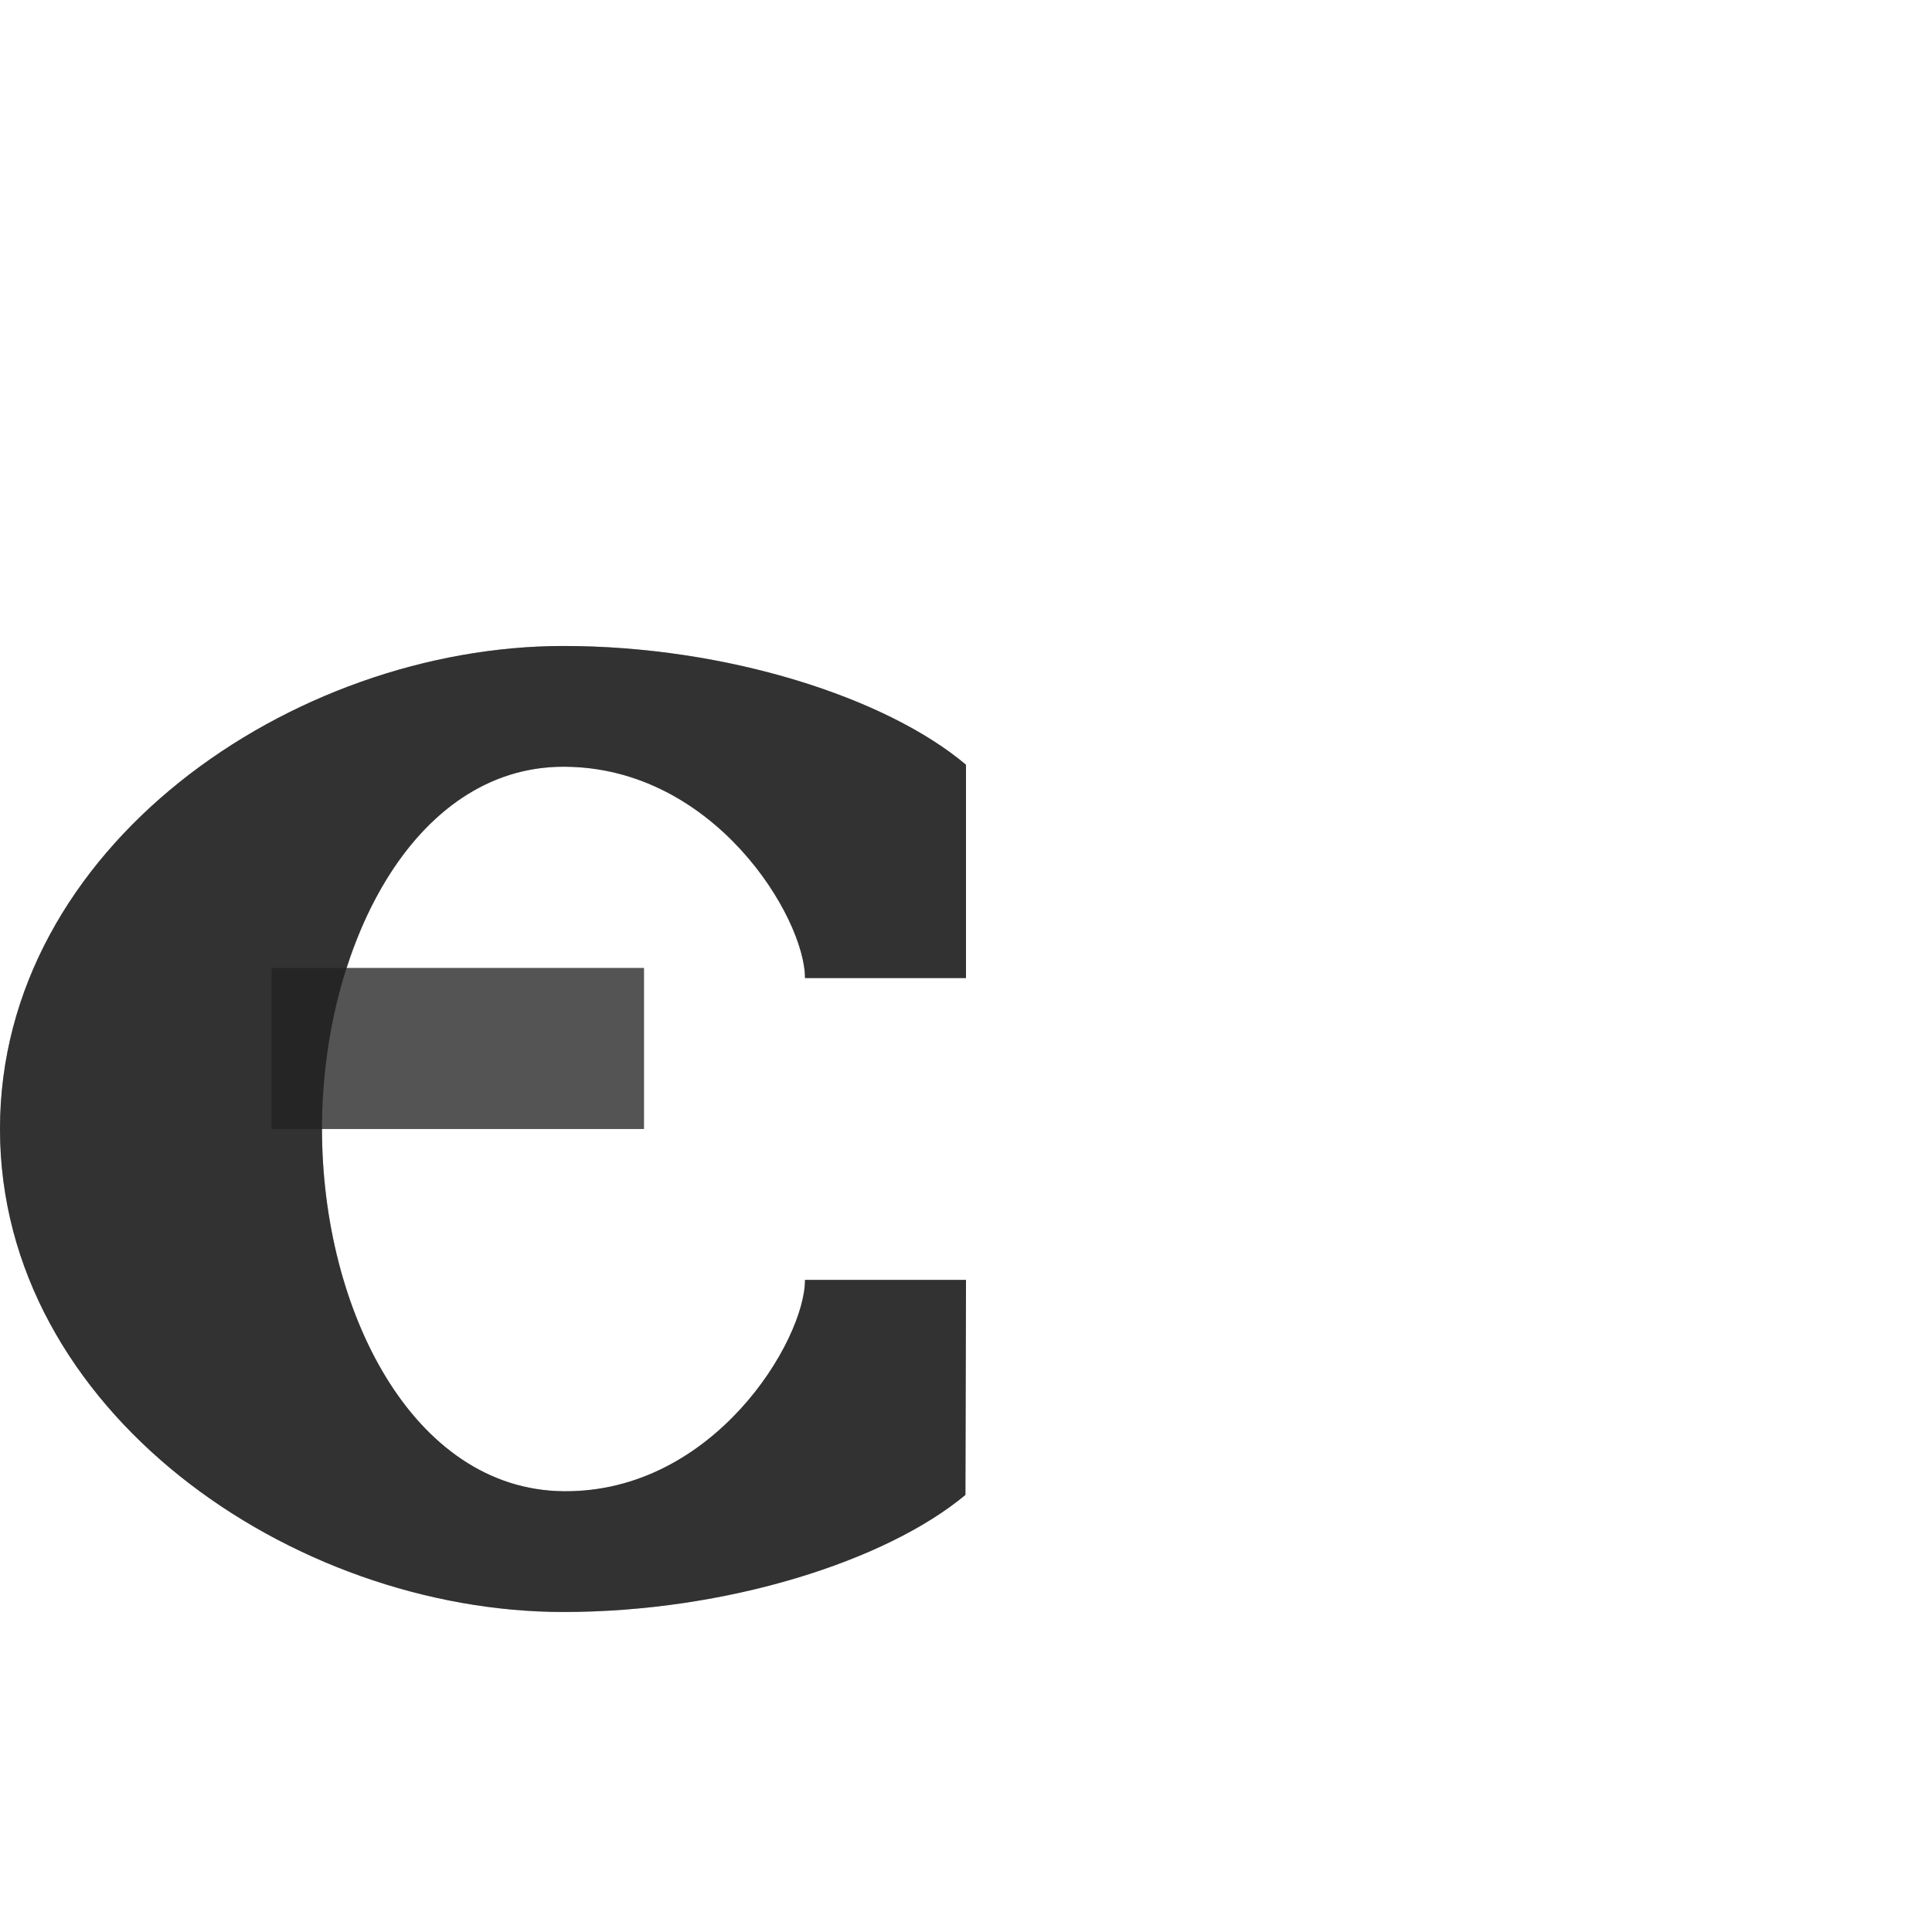
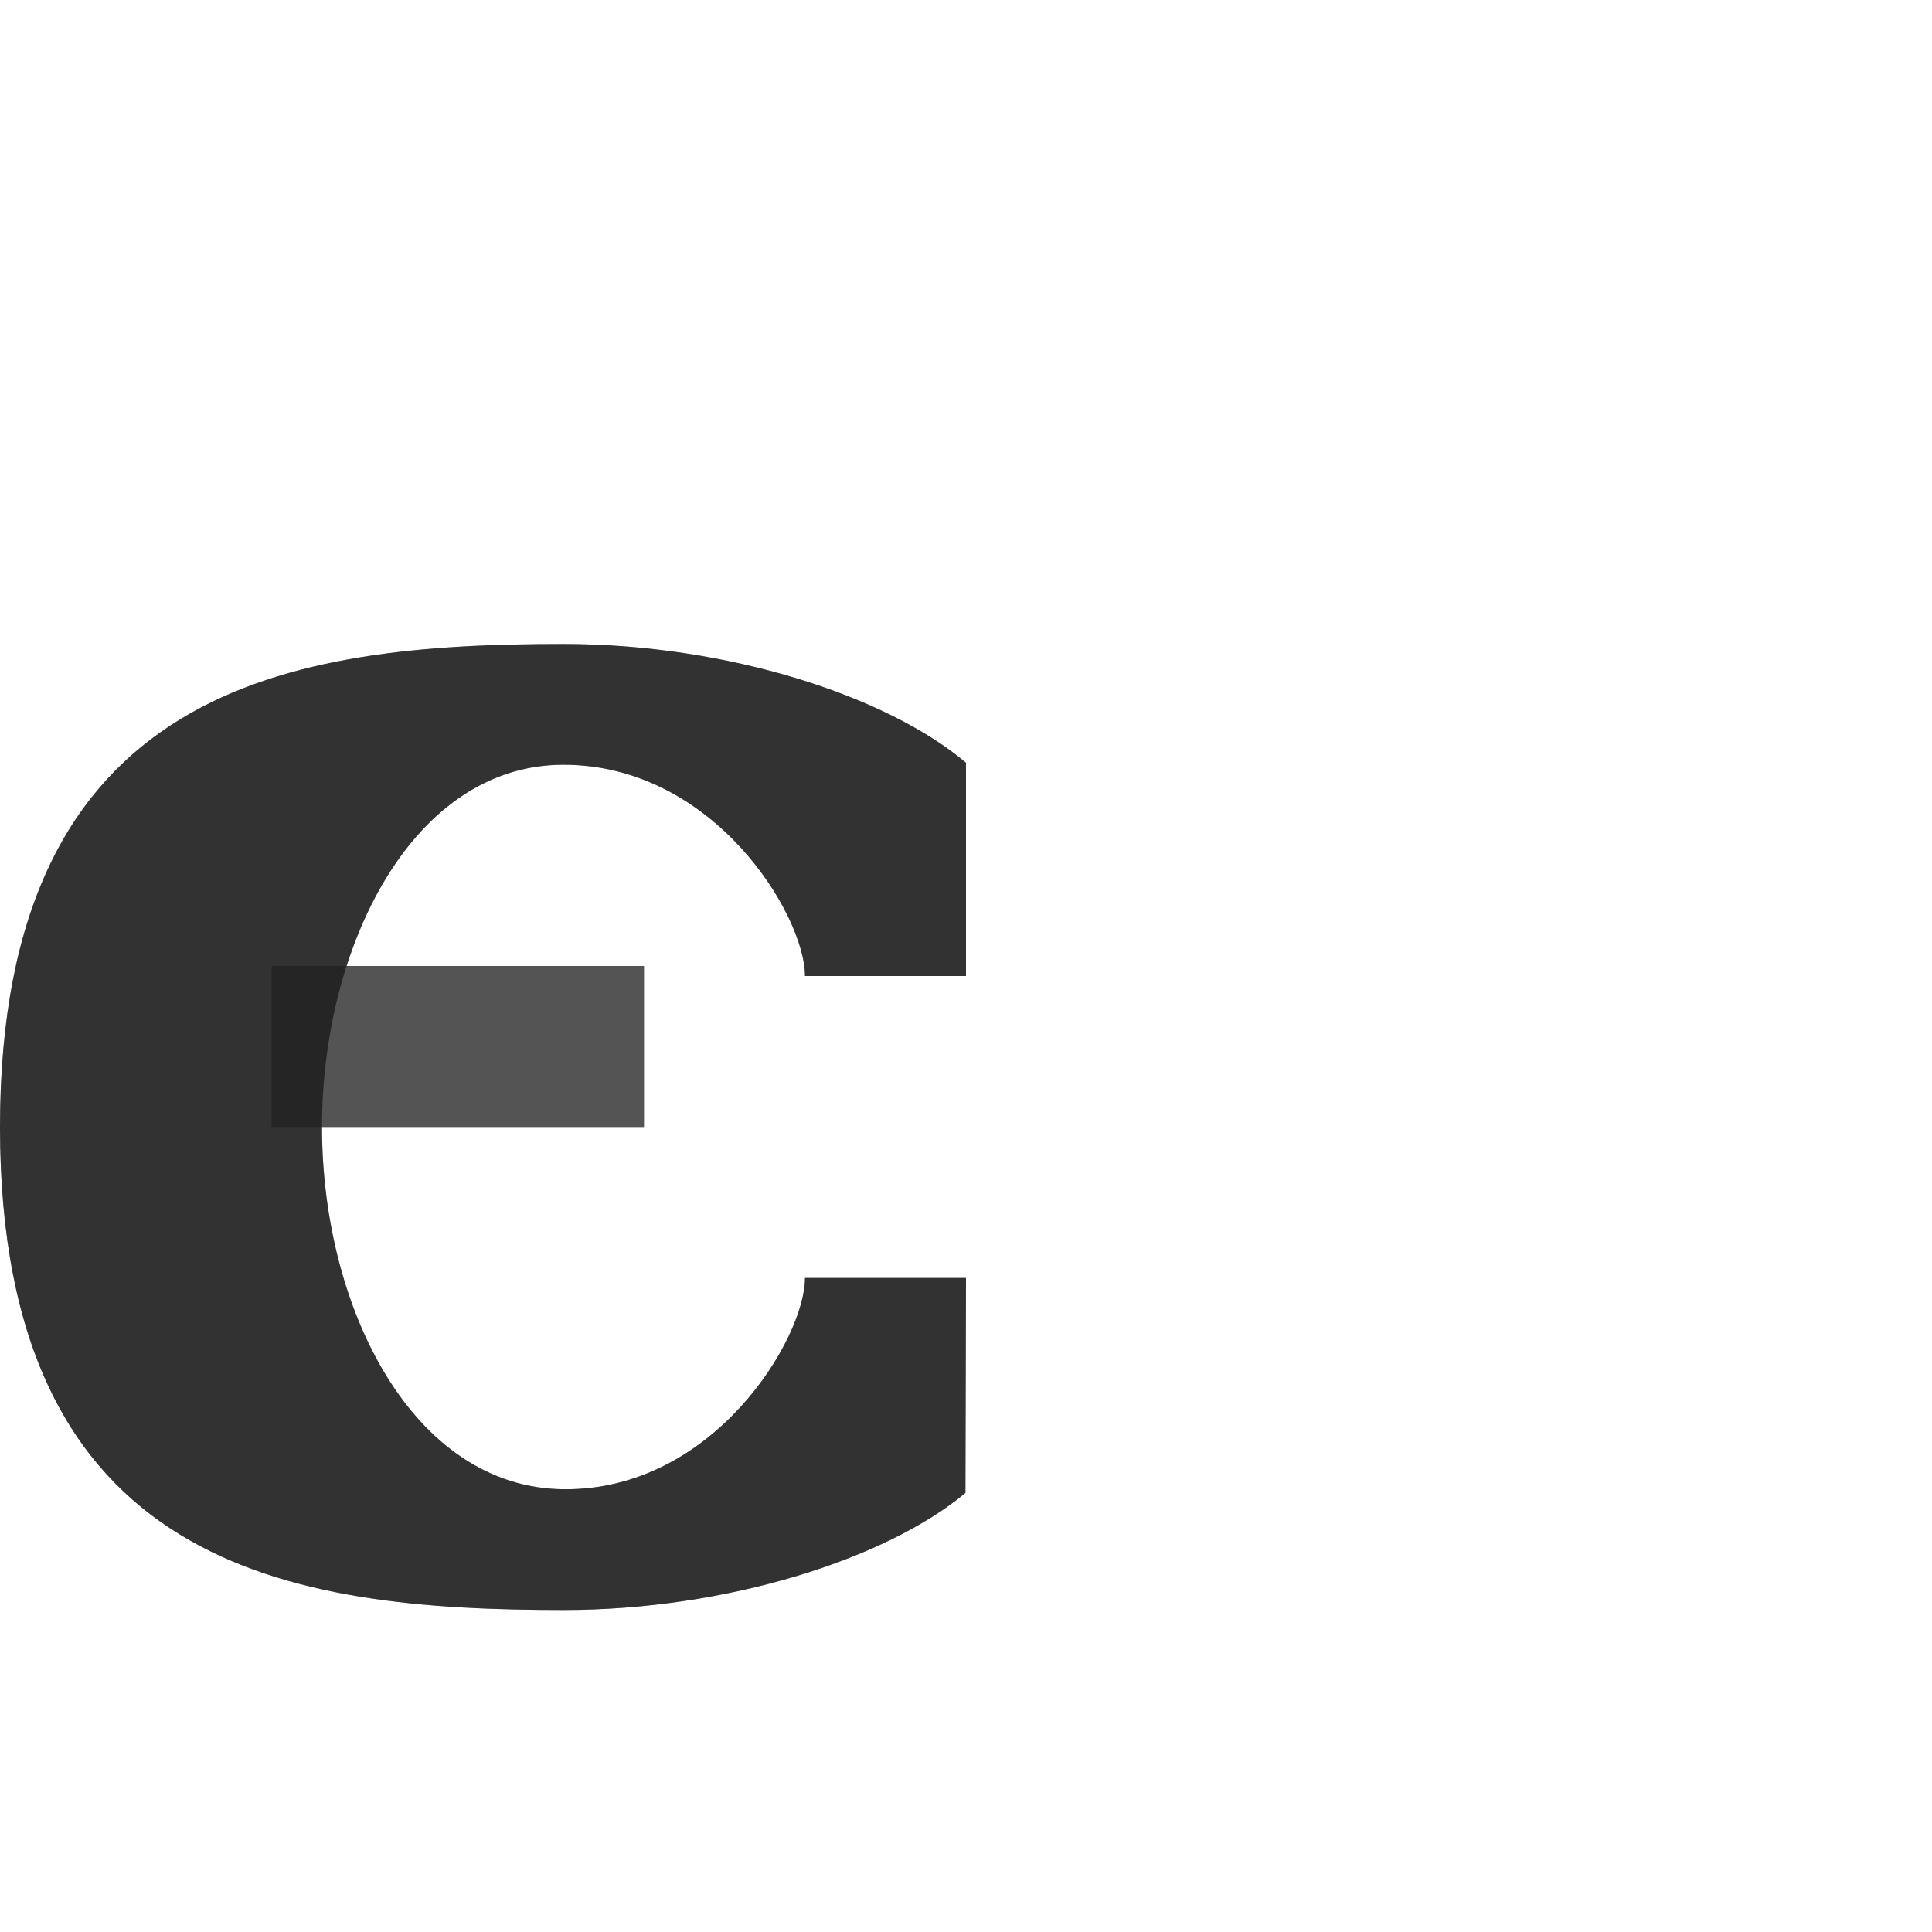
<svg xmlns="http://www.w3.org/2000/svg" width="1200" height="1200" viewBox="0 0 1200 1200" version="1.1" id="svg1" xml:space="preserve">
  <defs id="defs1" />
  <g id="layer1">
-     <g id="layer1-0" transform="matrix(-1,0,0,1,599.9961,1.23242)">
-       <path id="path2" style="fill:#000000;fill-opacity:0.555;fill-rule:evenodd;stroke-width:0.75" d="m 0,793.75 h 100 c 0,37.5 56.582,132.204 150,131.25 93.745,-0.957 150,-112.5 150,-225 0,-112.5 -56.25,-225 -150,-225 -93.75,0 -150,93.75 -150,131.25 H 0 L 0.003,473.768 C 49.124,432.241 148.258,400 250,400 418.75,400 600,525 600,700 600,875 418.75,1000 250,1000 148.741,1000 49.599,968.364 0.354,927.281 Z" />
-       <rect style="opacity:0.453;fill:#000000;fill-opacity:0.577;fill-rule:evenodd;stroke-width:0.75" id="rect1" width="231.25" height="100" x="200" y="600" />
-       <path id="path2-8" style="fill:#000000;fill-opacity:0.555;fill-rule:evenodd;stroke-width:0.75" d="M 250,400 C 148.258,400 49.124,432.241 0.004,473.768 L 0,606.25 H 100 C 100,568.75 156.25,475 250,475 c 65.067,0 112.013,54.228 134.684,125 H 200 V 700 H 400 C 400,812.5 343.745,924.043 250,925 156.582,925.954 100,831.25 100,793.75 H 0 L 0.354,927.281 C 49.598,968.364 148.742,1000 250,1000 418.75,1000 600,875 600,700 600,525 418.75,400 250,400 Z" />
-     </g>
+     <path id="path2" style="fill:#000000;fill-opacity:0.555;fill-rule:evenodd;stroke-width:0.75" d="M 600,793.75 H 500 C 500,831.25 443.418,925.954 350,925 256.255,924.043 200,812.5 200,700 c 0,-112.5 56.25,-225 150,-225 93.75,0 150,93.75 150,131.25 H 600 L 599.997,473.768 C 550.876,432.241 451.742,400 350,400 181.25,400 0,425 0,700 c 0,275 181.25,300 350,300 101.259,0 200.401,-31.636 249.646,-72.719 z" />
+     <rect style="opacity:0.453;fill:#000000;fill-opacity:0.577;fill-rule:evenodd;stroke-width:0.75" id="rect1" width="231.25" height="100" x="-400" y="600" transform="scale(-1,1)" />
+     <path id="path2-8" style="fill:#000000;fill-opacity:0.555;fill-rule:evenodd;stroke-width:0.75" d="m 350,400 c 101.742,0 200.876,32.241 249.996,73.768 L 600,606.25 H 500 C 500,568.75 443.75,475 350,475 284.933,475 237.987,529.228 215.316,600 H 400 V 700 H 200 c 0,112.5 56.255,224.043 150,225 93.418,0.954 150,-93.75 150,-131.25 h 100 l -0.354,133.531 C 550.402,968.364 451.258,1000 350,1000 181.25,1000 0,975 0,700 0,425 181.25,400 350,400 Z" />
  </g>
</svg>
